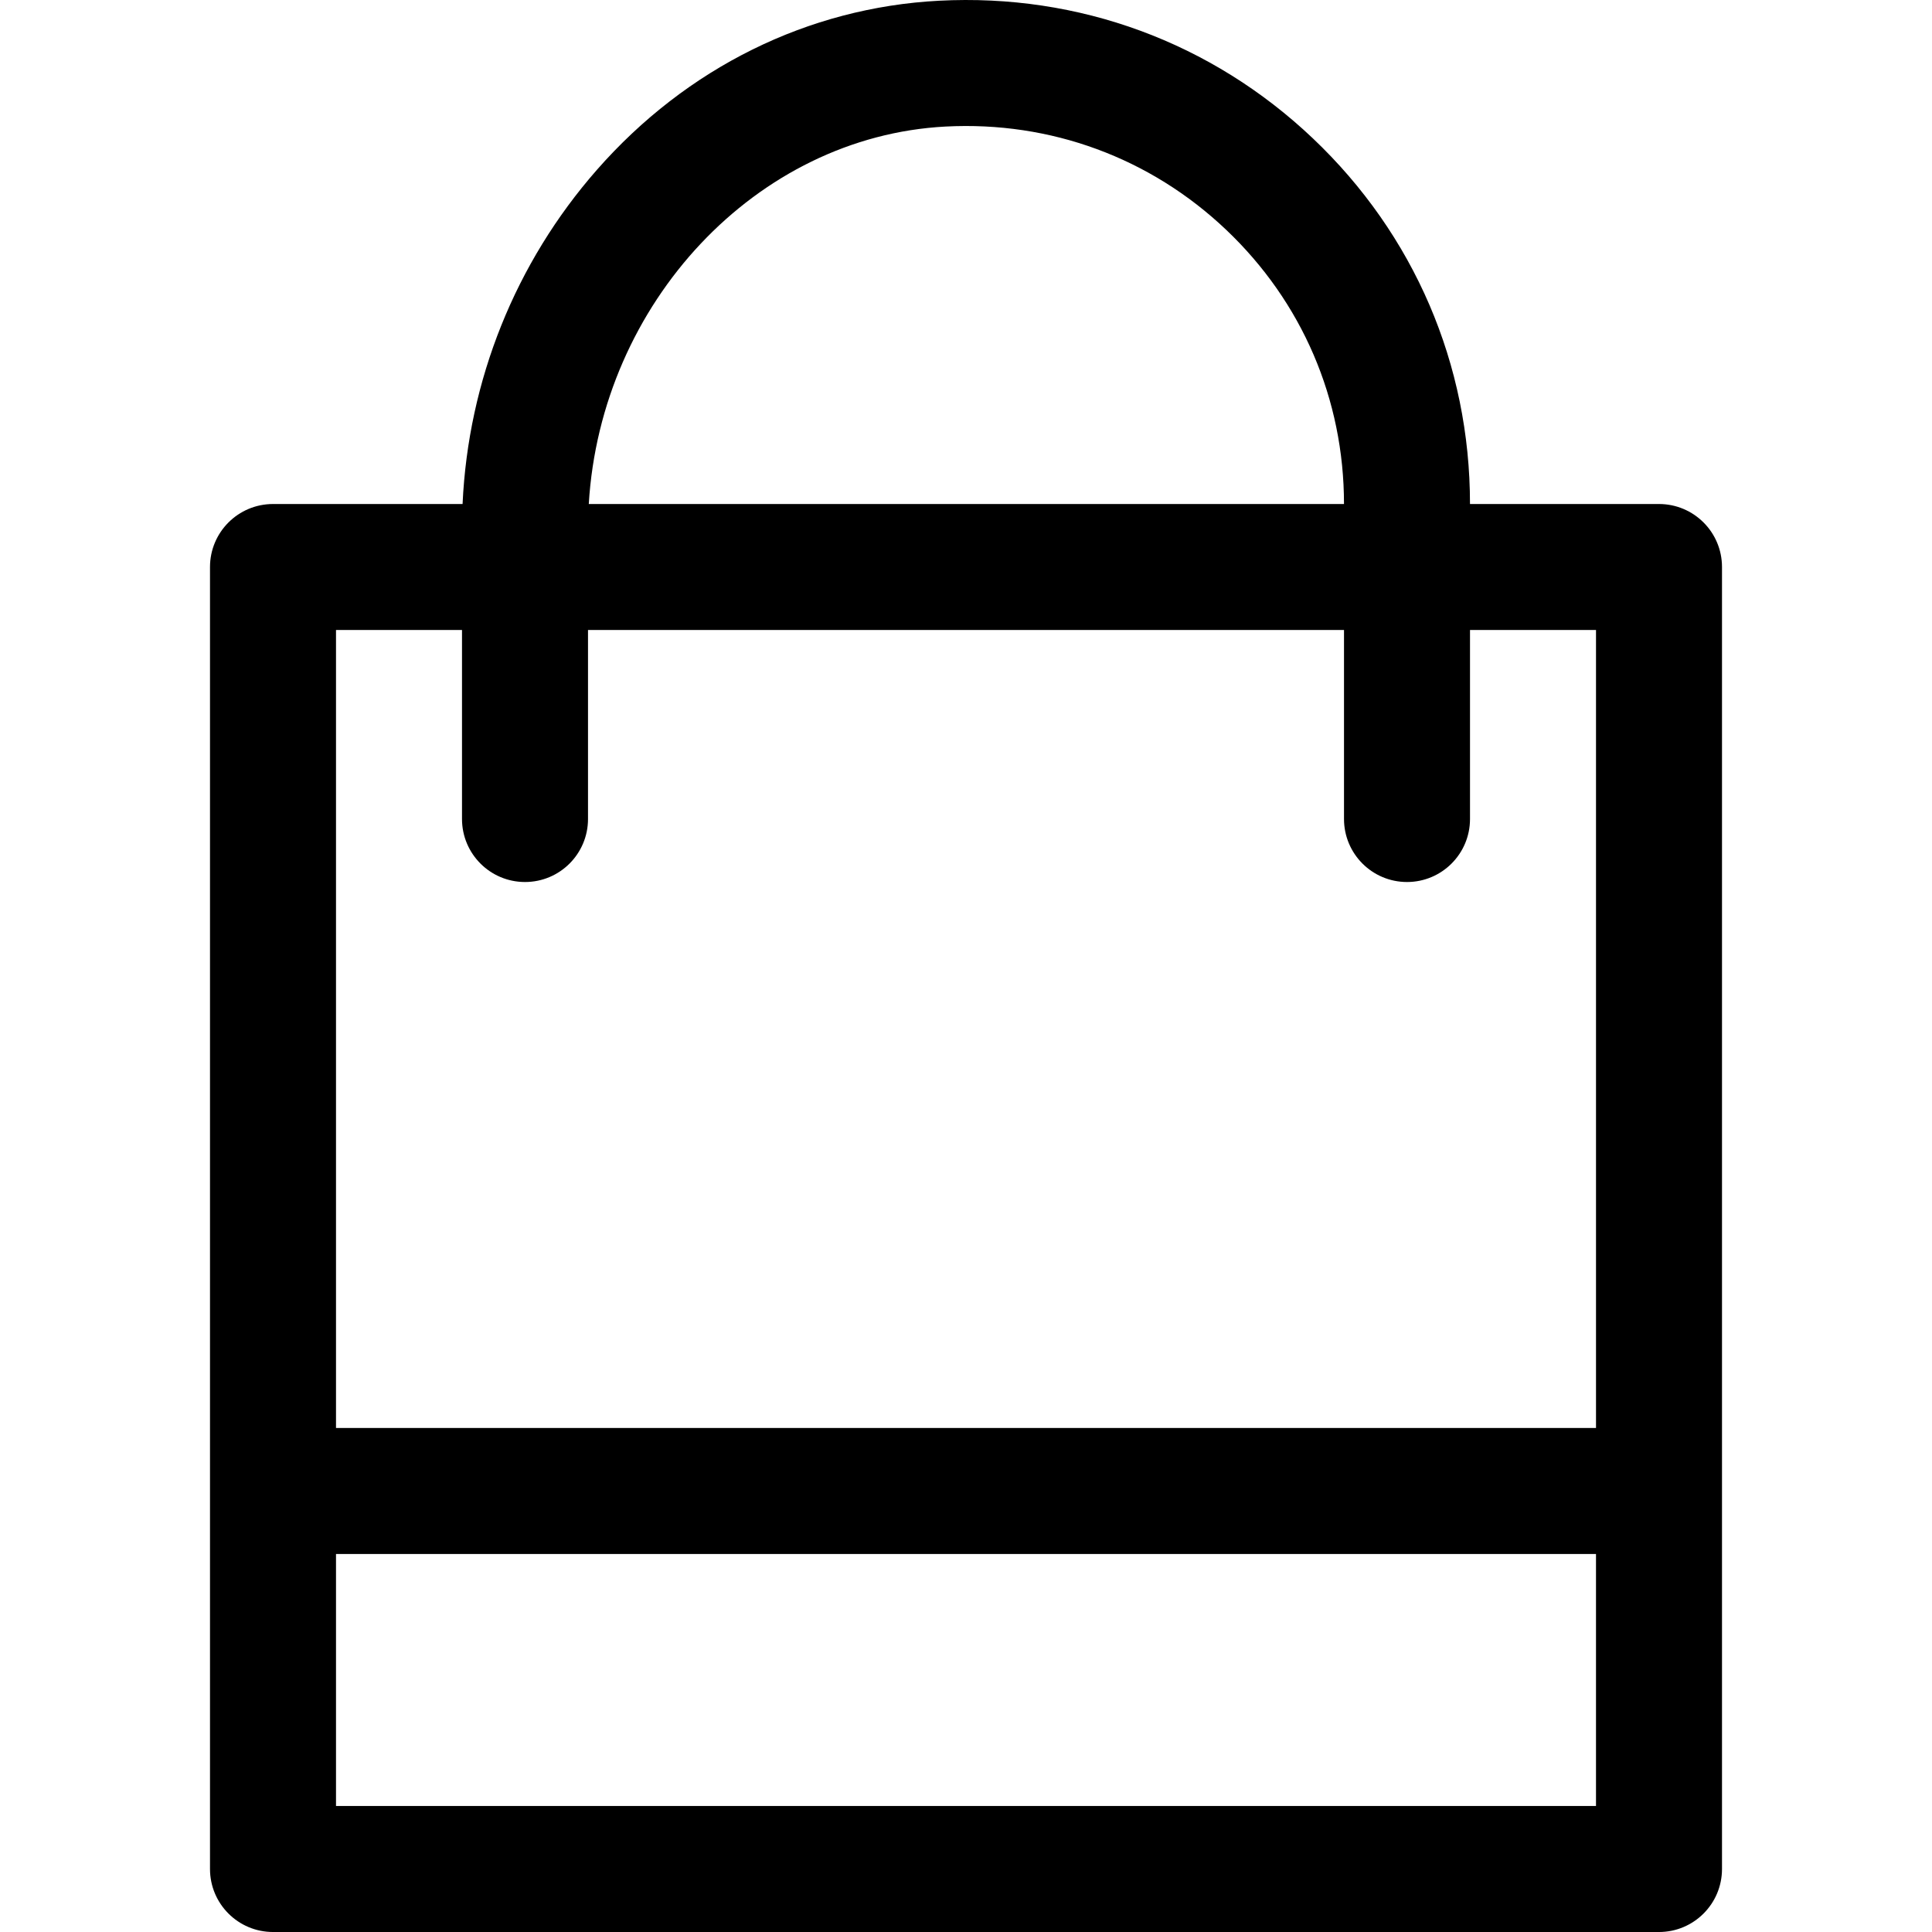
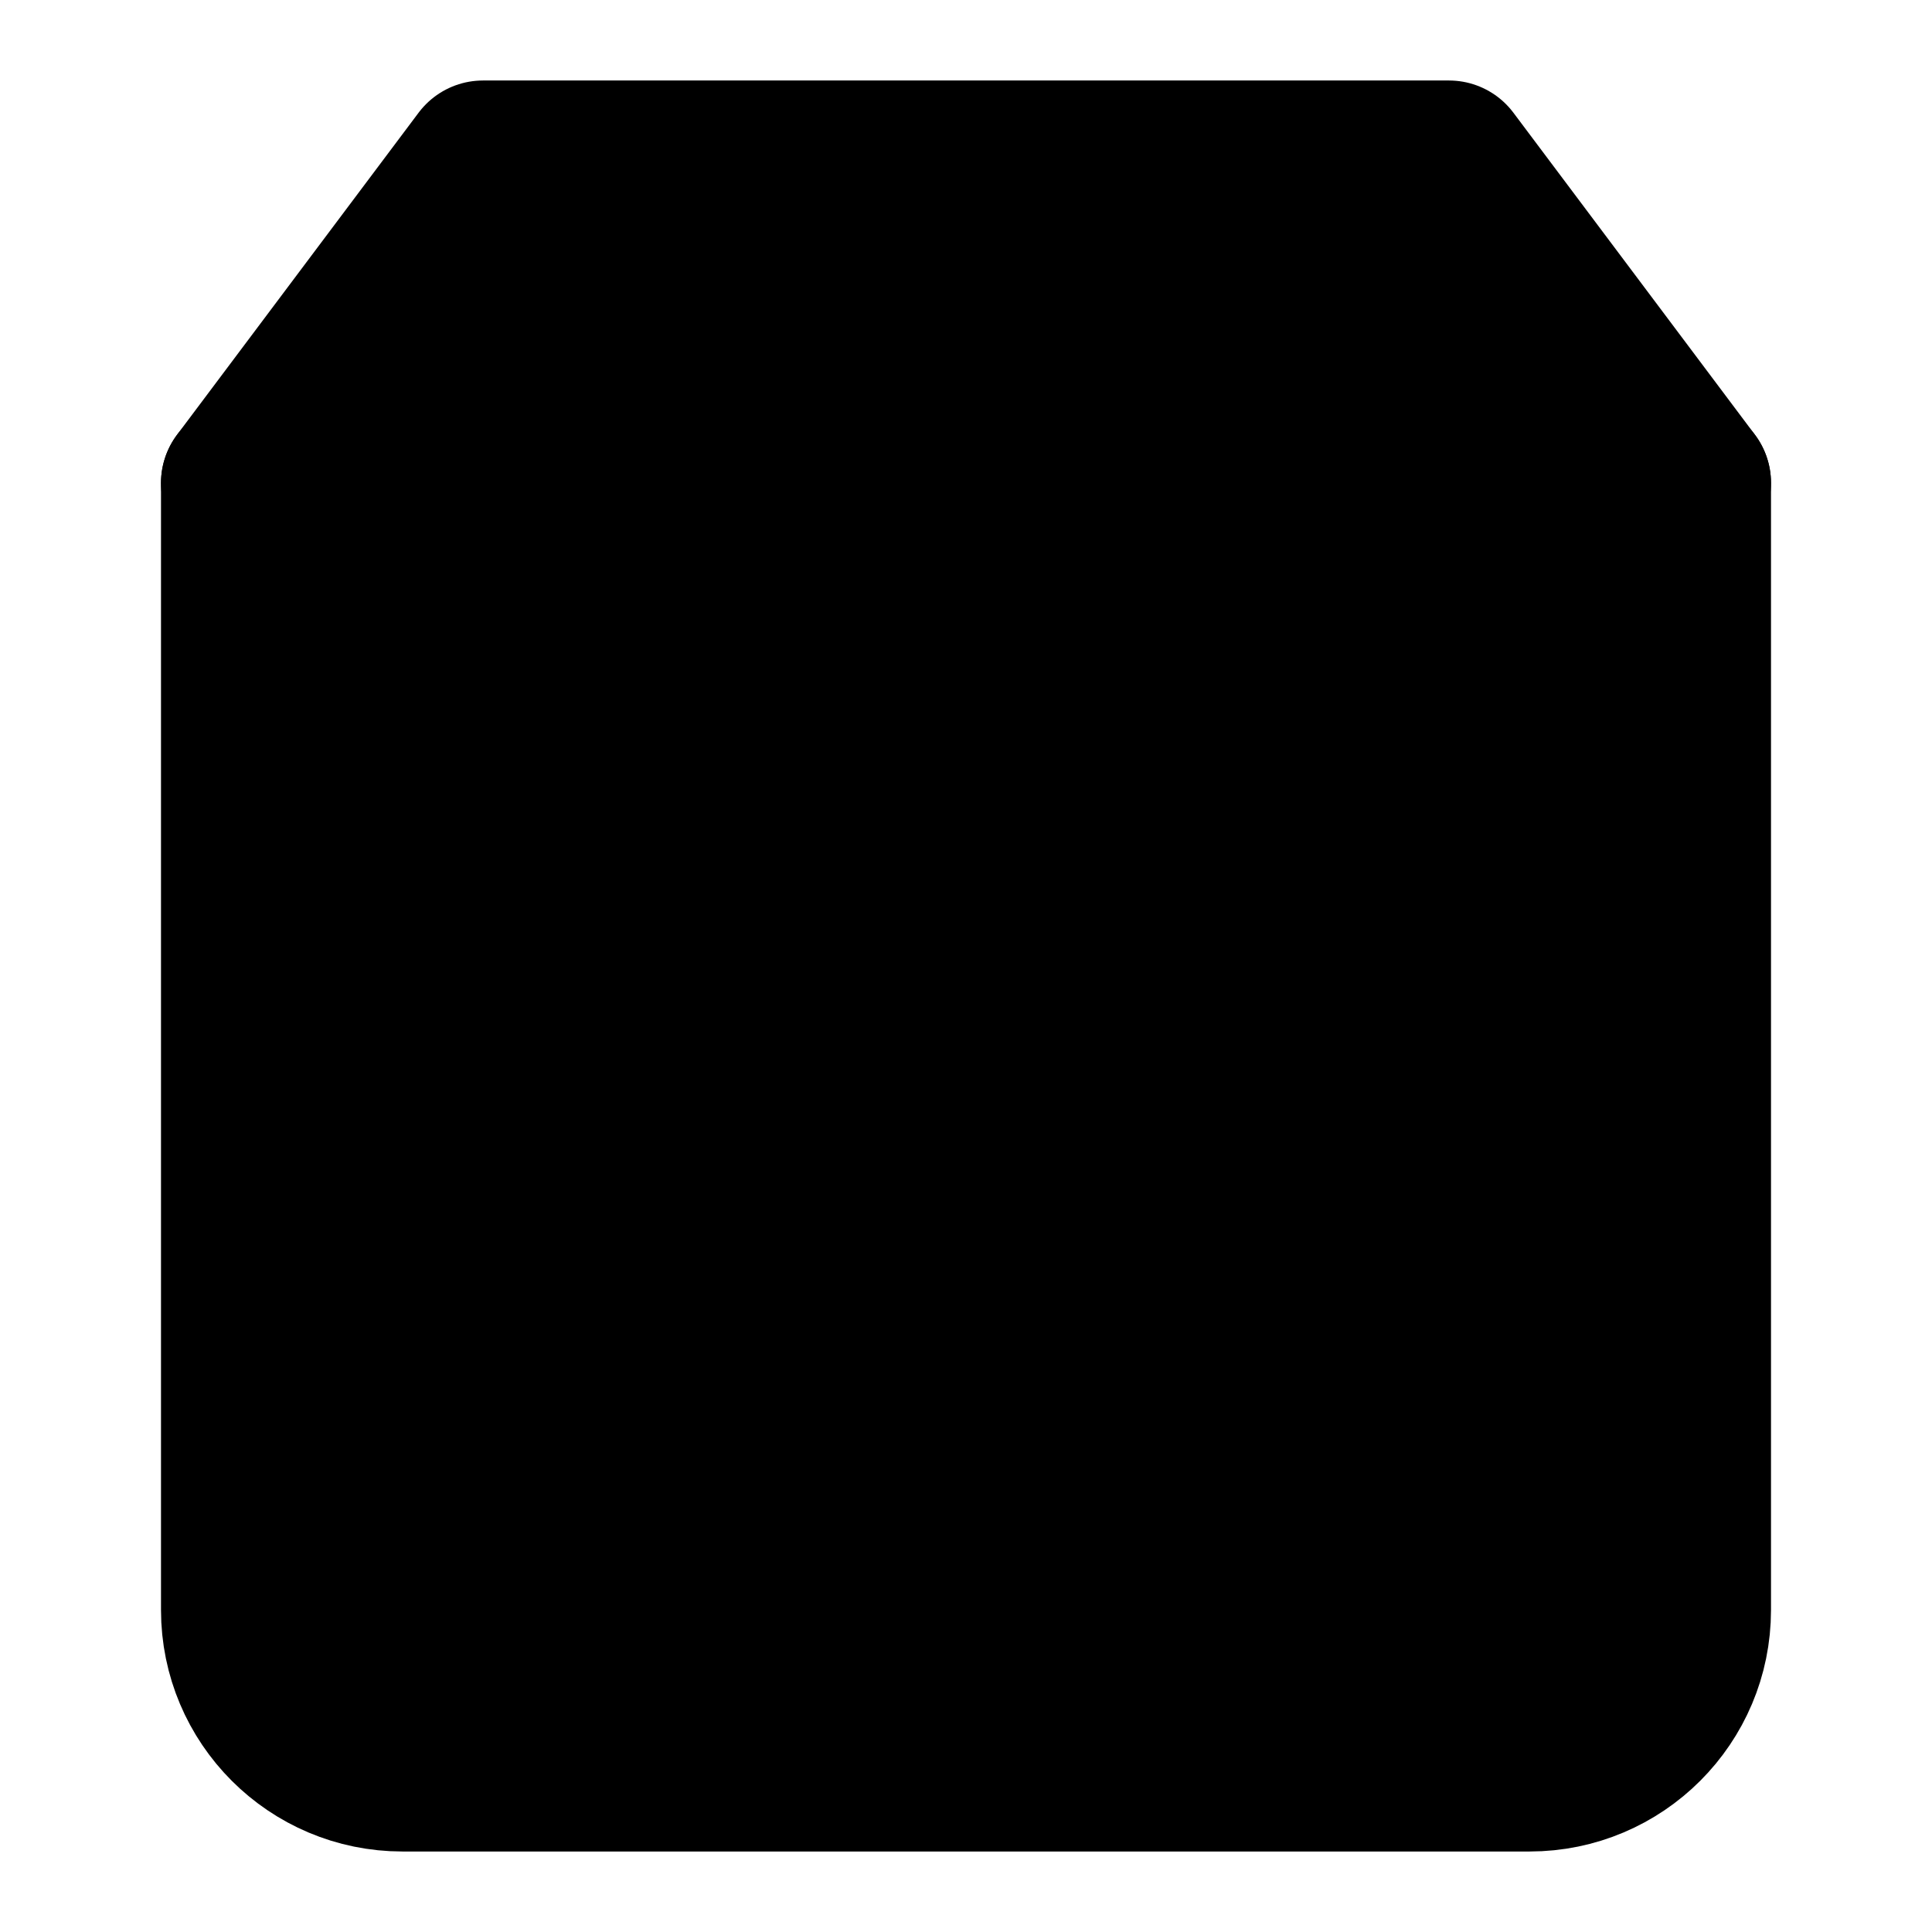
- <svg xmlns="http://www.w3.org/2000/svg" version="1.1" id="Layer_1" x="0px" y="0px" viewBox="0 0 512 512" xml:space="preserve">
-   <g>
-     <g>
-       <path d="M439.651,133.568h-50.087c0-37.004-14.787-71.415-41.636-96.895c-26.834-25.466-62.021-38.43-99.086-36.481    c-34.697,1.816-66.897,17.737-90.667,44.829c-21.596,24.613-34.1,55.835-35.588,88.548H72.349c-9.22,0-16.696,7.475-16.696,16.696    v345.041c0,9.22,7.475,16.696,16.696,16.696h367.302c9.22,0,16.696-7.475,16.696-16.696V150.264    C456.347,141.043,448.872,133.568,439.651,133.568z M250.587,33.537c27.83-1.455,54.232,8.258,74.354,27.356    c20.139,19.112,31.231,44.921,31.231,72.675H156.032C159.213,80.4,200.403,36.165,250.587,33.537z M422.956,478.609H89.045    v-66.782h333.911V478.609z M422.956,378.436H89.045V166.959h33.391v50.087c0,9.22,7.475,16.696,16.696,16.696    s16.696-7.475,16.696-16.696v-50.087h200.347v50.087c0,9.22,7.475,16.696,16.696,16.696s16.696-7.475,16.696-16.696v-50.087    h33.391V378.436z" />
-     </g>
-   </g>
+ <svg xmlns="http://www.w3.org/2000/svg" viewBox="0 0 24 24" stroke="currentColor" stroke-width="2" stroke-linecap="round" stroke-linejoin="round" class="feather feather-shopping-bag">
+   <path d="M6 2L3 6v14a2 2 0 0 0 2 2h14a2 2 0 0 0 2-2V6l-3-4z" />
+   <line x1="3" y1="6" x2="21" y2="6" />
+   <path d="M16 10a4 4 0 0 1-8 0" />
</svg>
